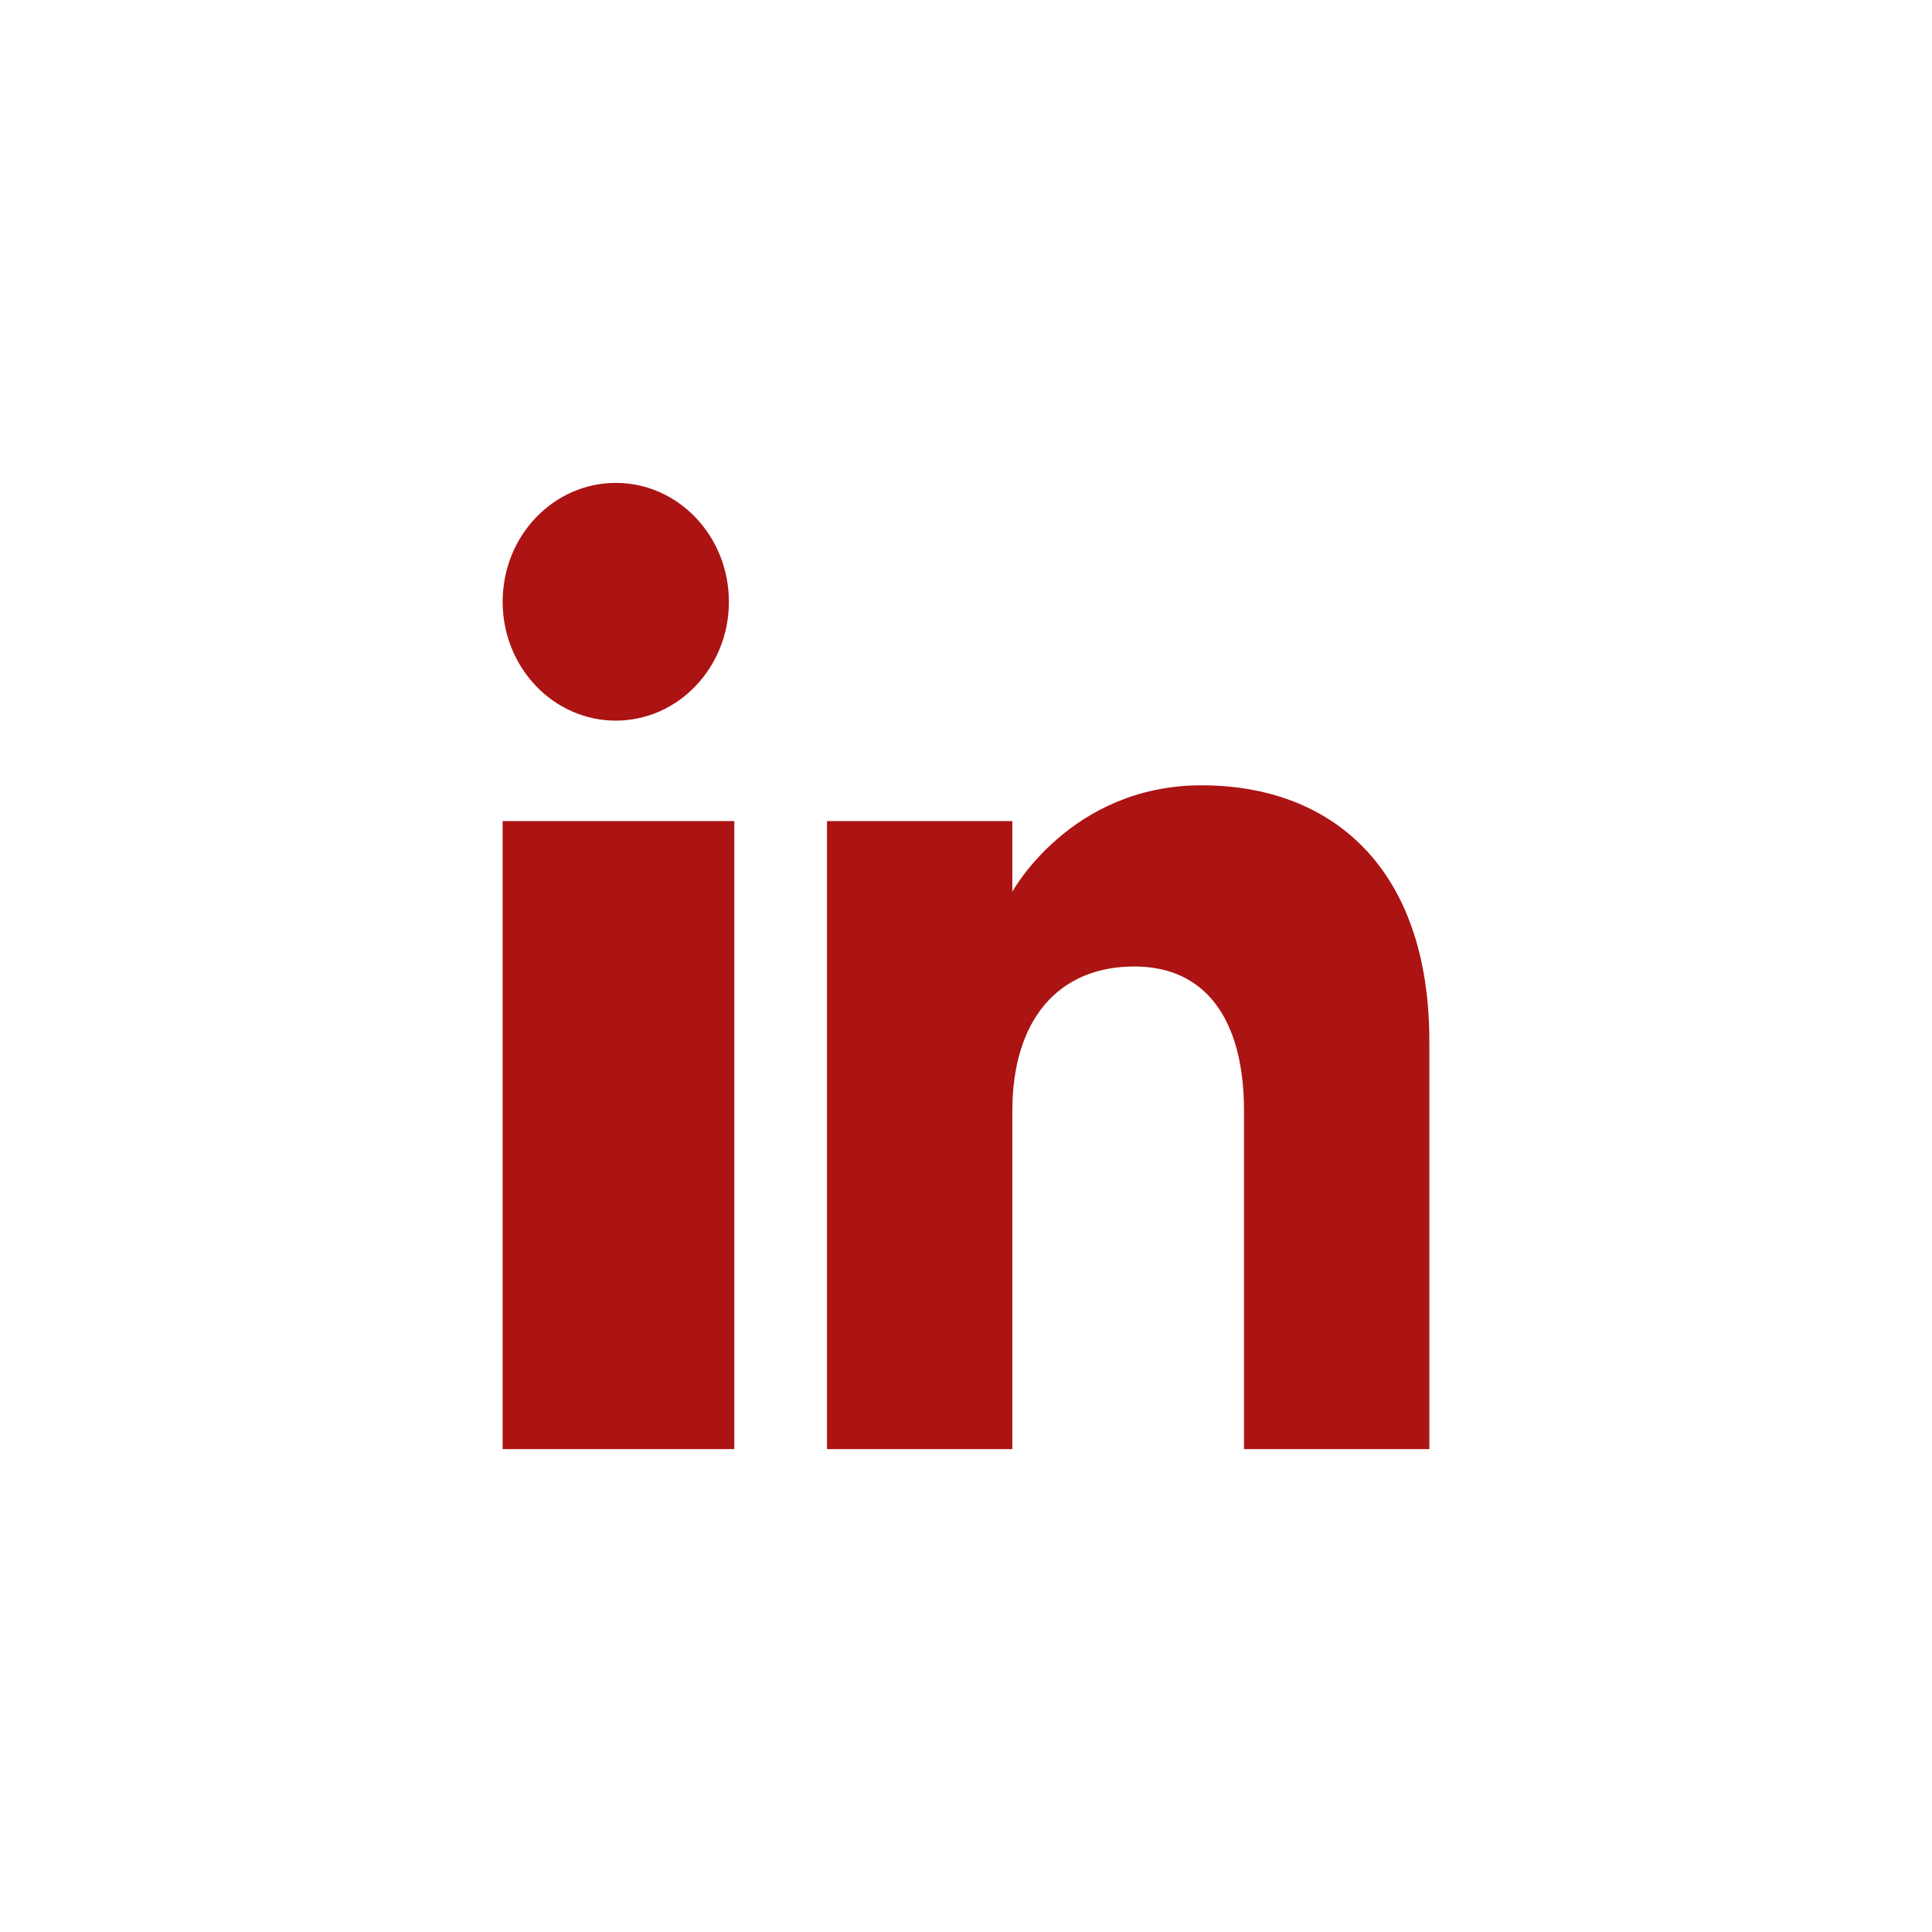
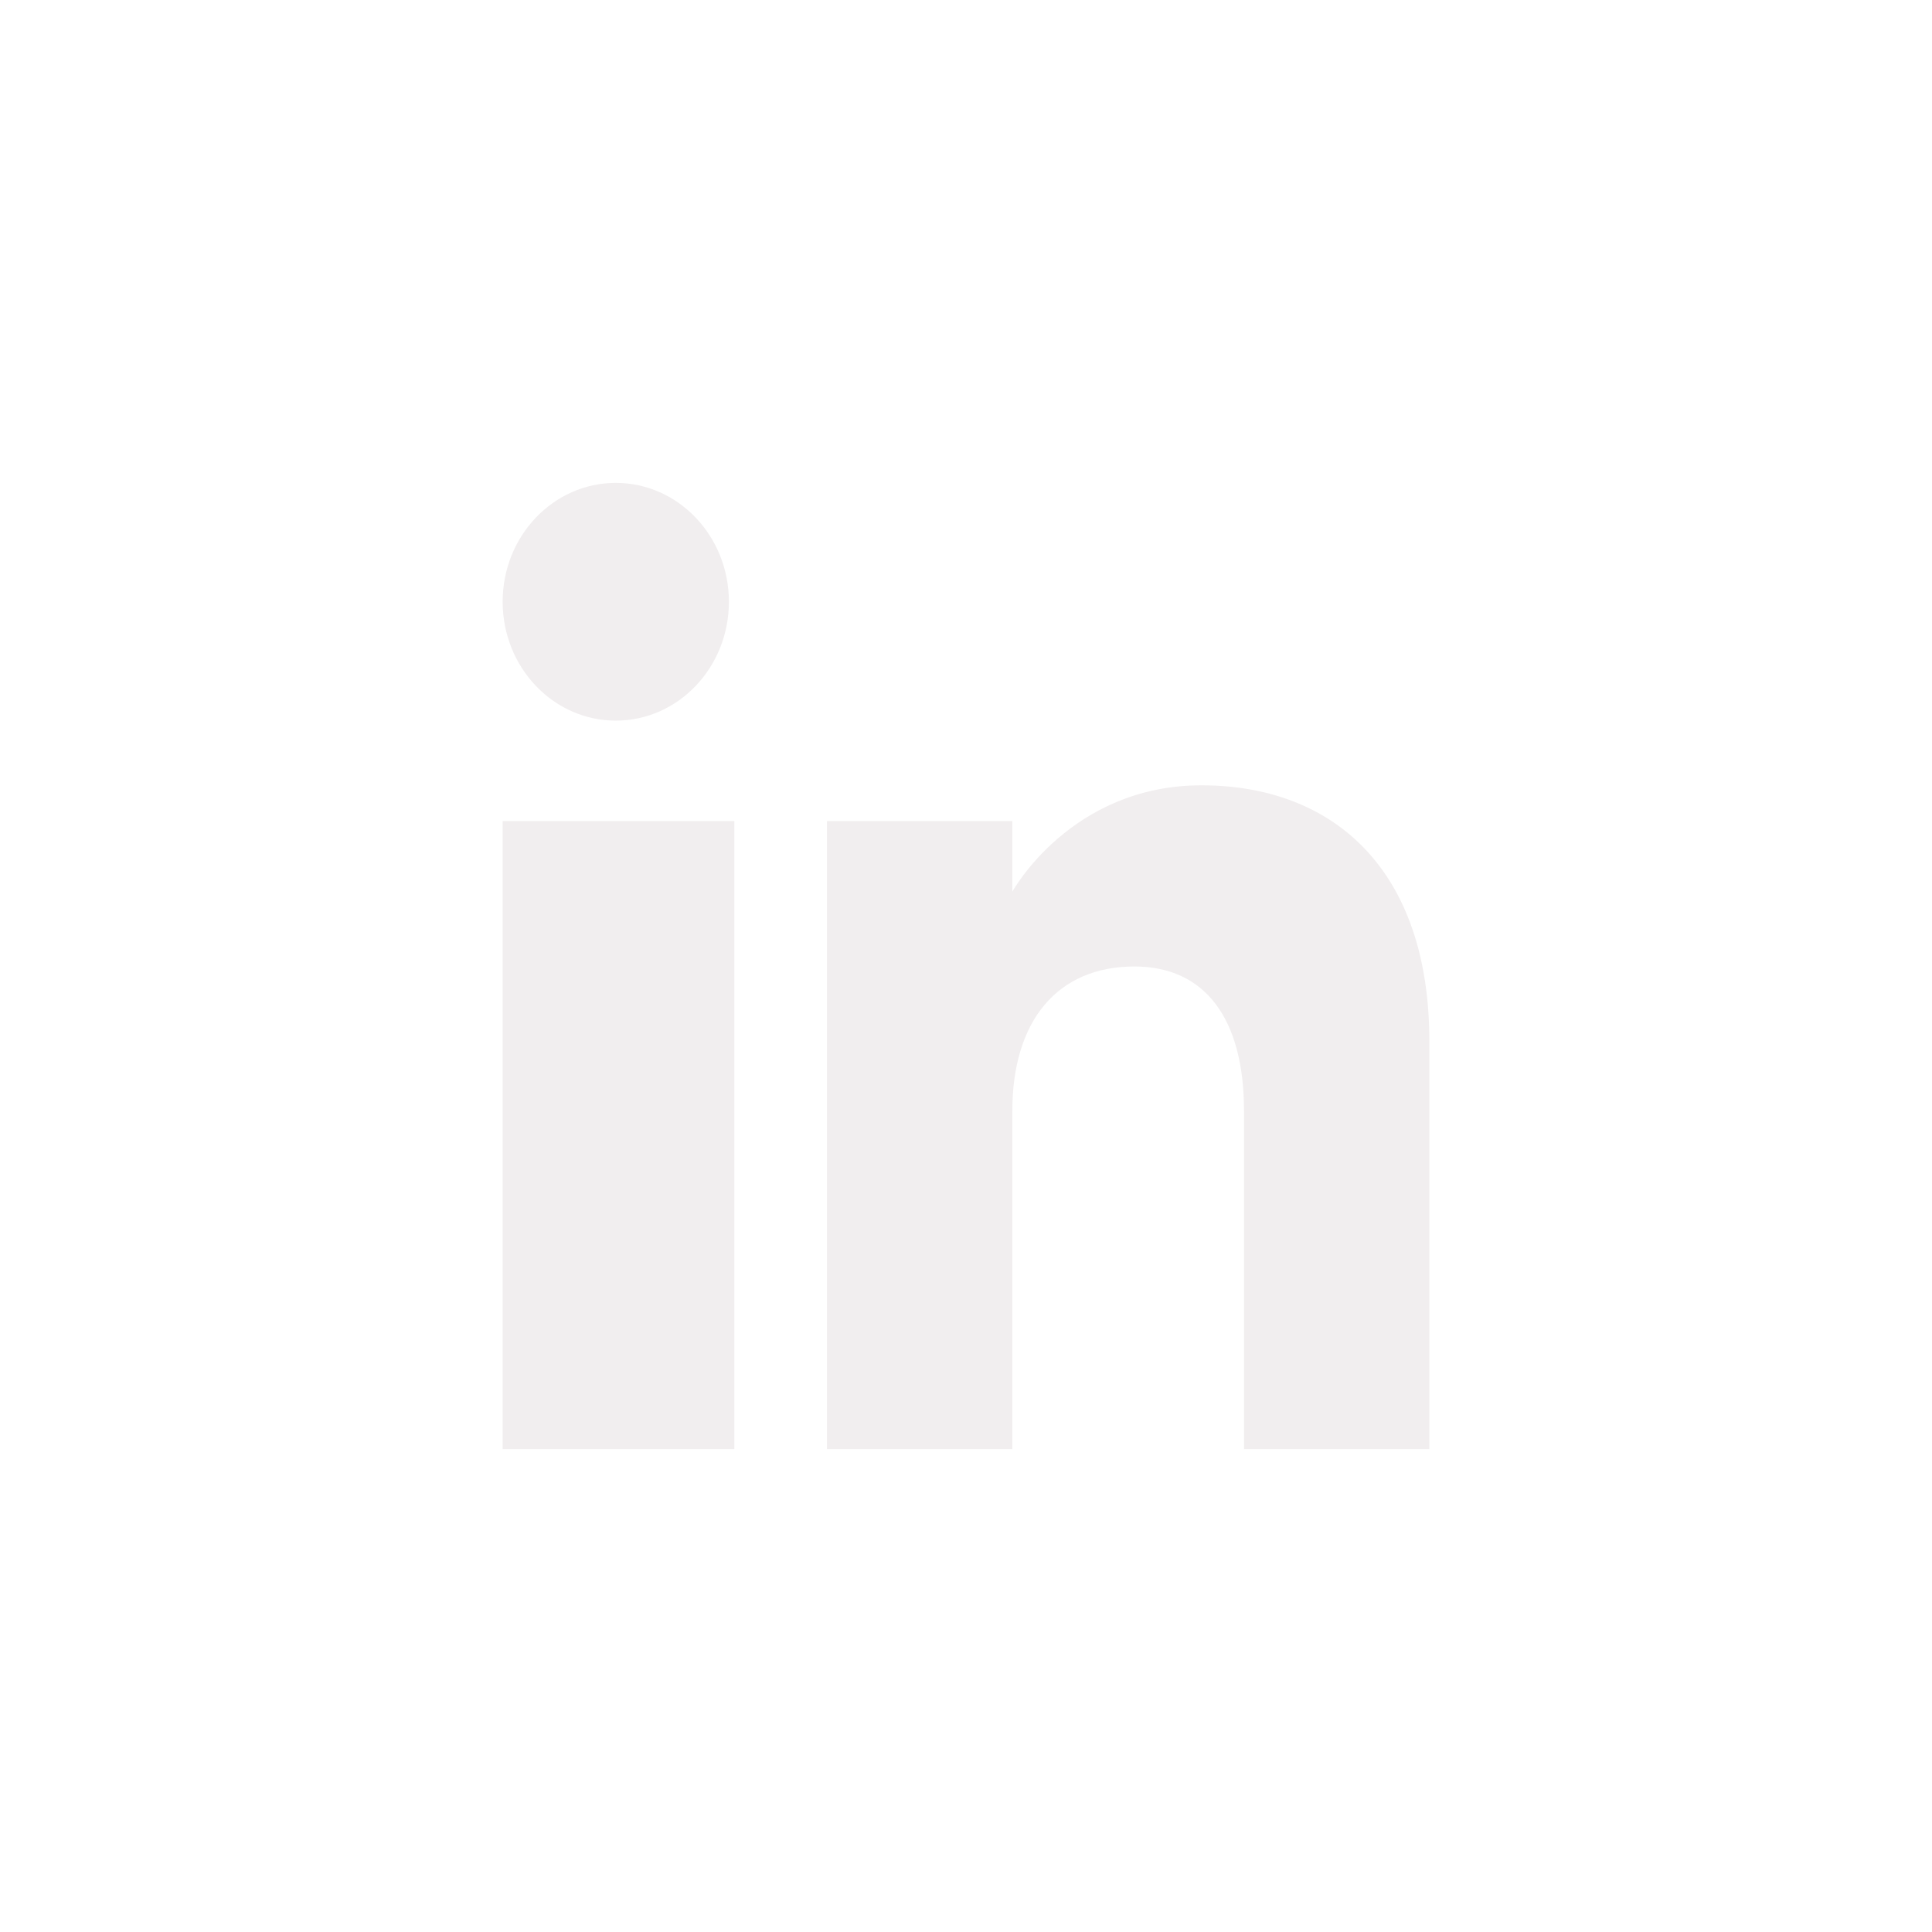
- <svg xmlns="http://www.w3.org/2000/svg" width="800px" height="800px" viewBox="0 0 20 20" version="1.1">
-   <g id="Page-1" stroke="none" stroke-width="1" fill="none" fill-rule="evenodd" style="" transform="matrix(0.479661, 0, 0, 0.500116, 5.20339, 4.998839)">
-     <g id="Dribbble-Light-Preview" transform="translate(-180, -7479)" fill="#000000">
-       <g id="icons" transform="translate(56, 160)">
-         <path d="M144,7339 L140,7339 L140,7332.001 C140,7330.081 139.153,7329.01 137.634,7329.01 C135.981,7329.01 135,7330.126 135,7332.001 L135,7339 L131,7339 L131,7326 L135,7326 L135,7327.462 C135,7327.462 136.255,7325.26 139.083,7325.26 C141.912,7325.26 144,7326.986 144,7330.558 L144,7339 L144,7339 Z M126.442,7323.921 C125.093,7323.921 124,7322.819 124,7321.46 C124,7320.102 125.093,7319 126.442,7319 C127.79,7319 128.883,7320.102 128.883,7321.46 C128.884,7322.819 127.79,7323.921 126.442,7323.921 L126.442,7323.921 Z M124,7339 L129,7339 L129,7326 L124,7326 L124,7339 Z" id="linkedin-[#161]" style="fill: rgb(172, 19, 19);" />
+ <svg xmlns="http://www.w3.org/2000/svg" width="800px" height="800px" viewBox="0 0 20 20" version="1.1" id="svg1">
+   <defs id="defs1" />
+   <g id="Page-1" stroke="none" stroke-width="1" fill="none" fill-rule="evenodd" style="fill:#f1eeef;fill-opacity:1" transform="matrix(0.479661, 0, 0, 0.500116, 5.20339, 4.998839)">
+     <g id="Dribbble-Light-Preview" transform="translate(-180, -7479)" fill="#000000" style="fill:#f1eeef;fill-opacity:1">
+       <g id="icons" transform="translate(56, 160)" style="fill:#f1eeef;fill-opacity:1">
+         <path d="M144,7339 L140,7339 L140,7332.001 C140,7330.081 139.153,7329.01 137.634,7329.01 C135.981,7329.01 135,7330.126 135,7332.001 L135,7339 L131,7339 L131,7326 L135,7326 L135,7327.462 C135,7327.462 136.255,7325.26 139.083,7325.26 C141.912,7325.26 144,7326.986 144,7330.558 L144,7339 L144,7339 Z M126.442,7323.921 C125.093,7323.921 124,7322.819 124,7321.46 C124,7320.102 125.093,7319 126.442,7319 C127.79,7319 128.883,7320.102 128.883,7321.46 C128.884,7322.819 127.79,7323.921 126.442,7323.921 L126.442,7323.921 Z M124,7339 L129,7339 L129,7326 L124,7326 L124,7339 Z" id="linkedin-[#161]" style="fill:#f1eeef;fill-opacity:1" />
      </g>
    </g>
  </g>
</svg>
